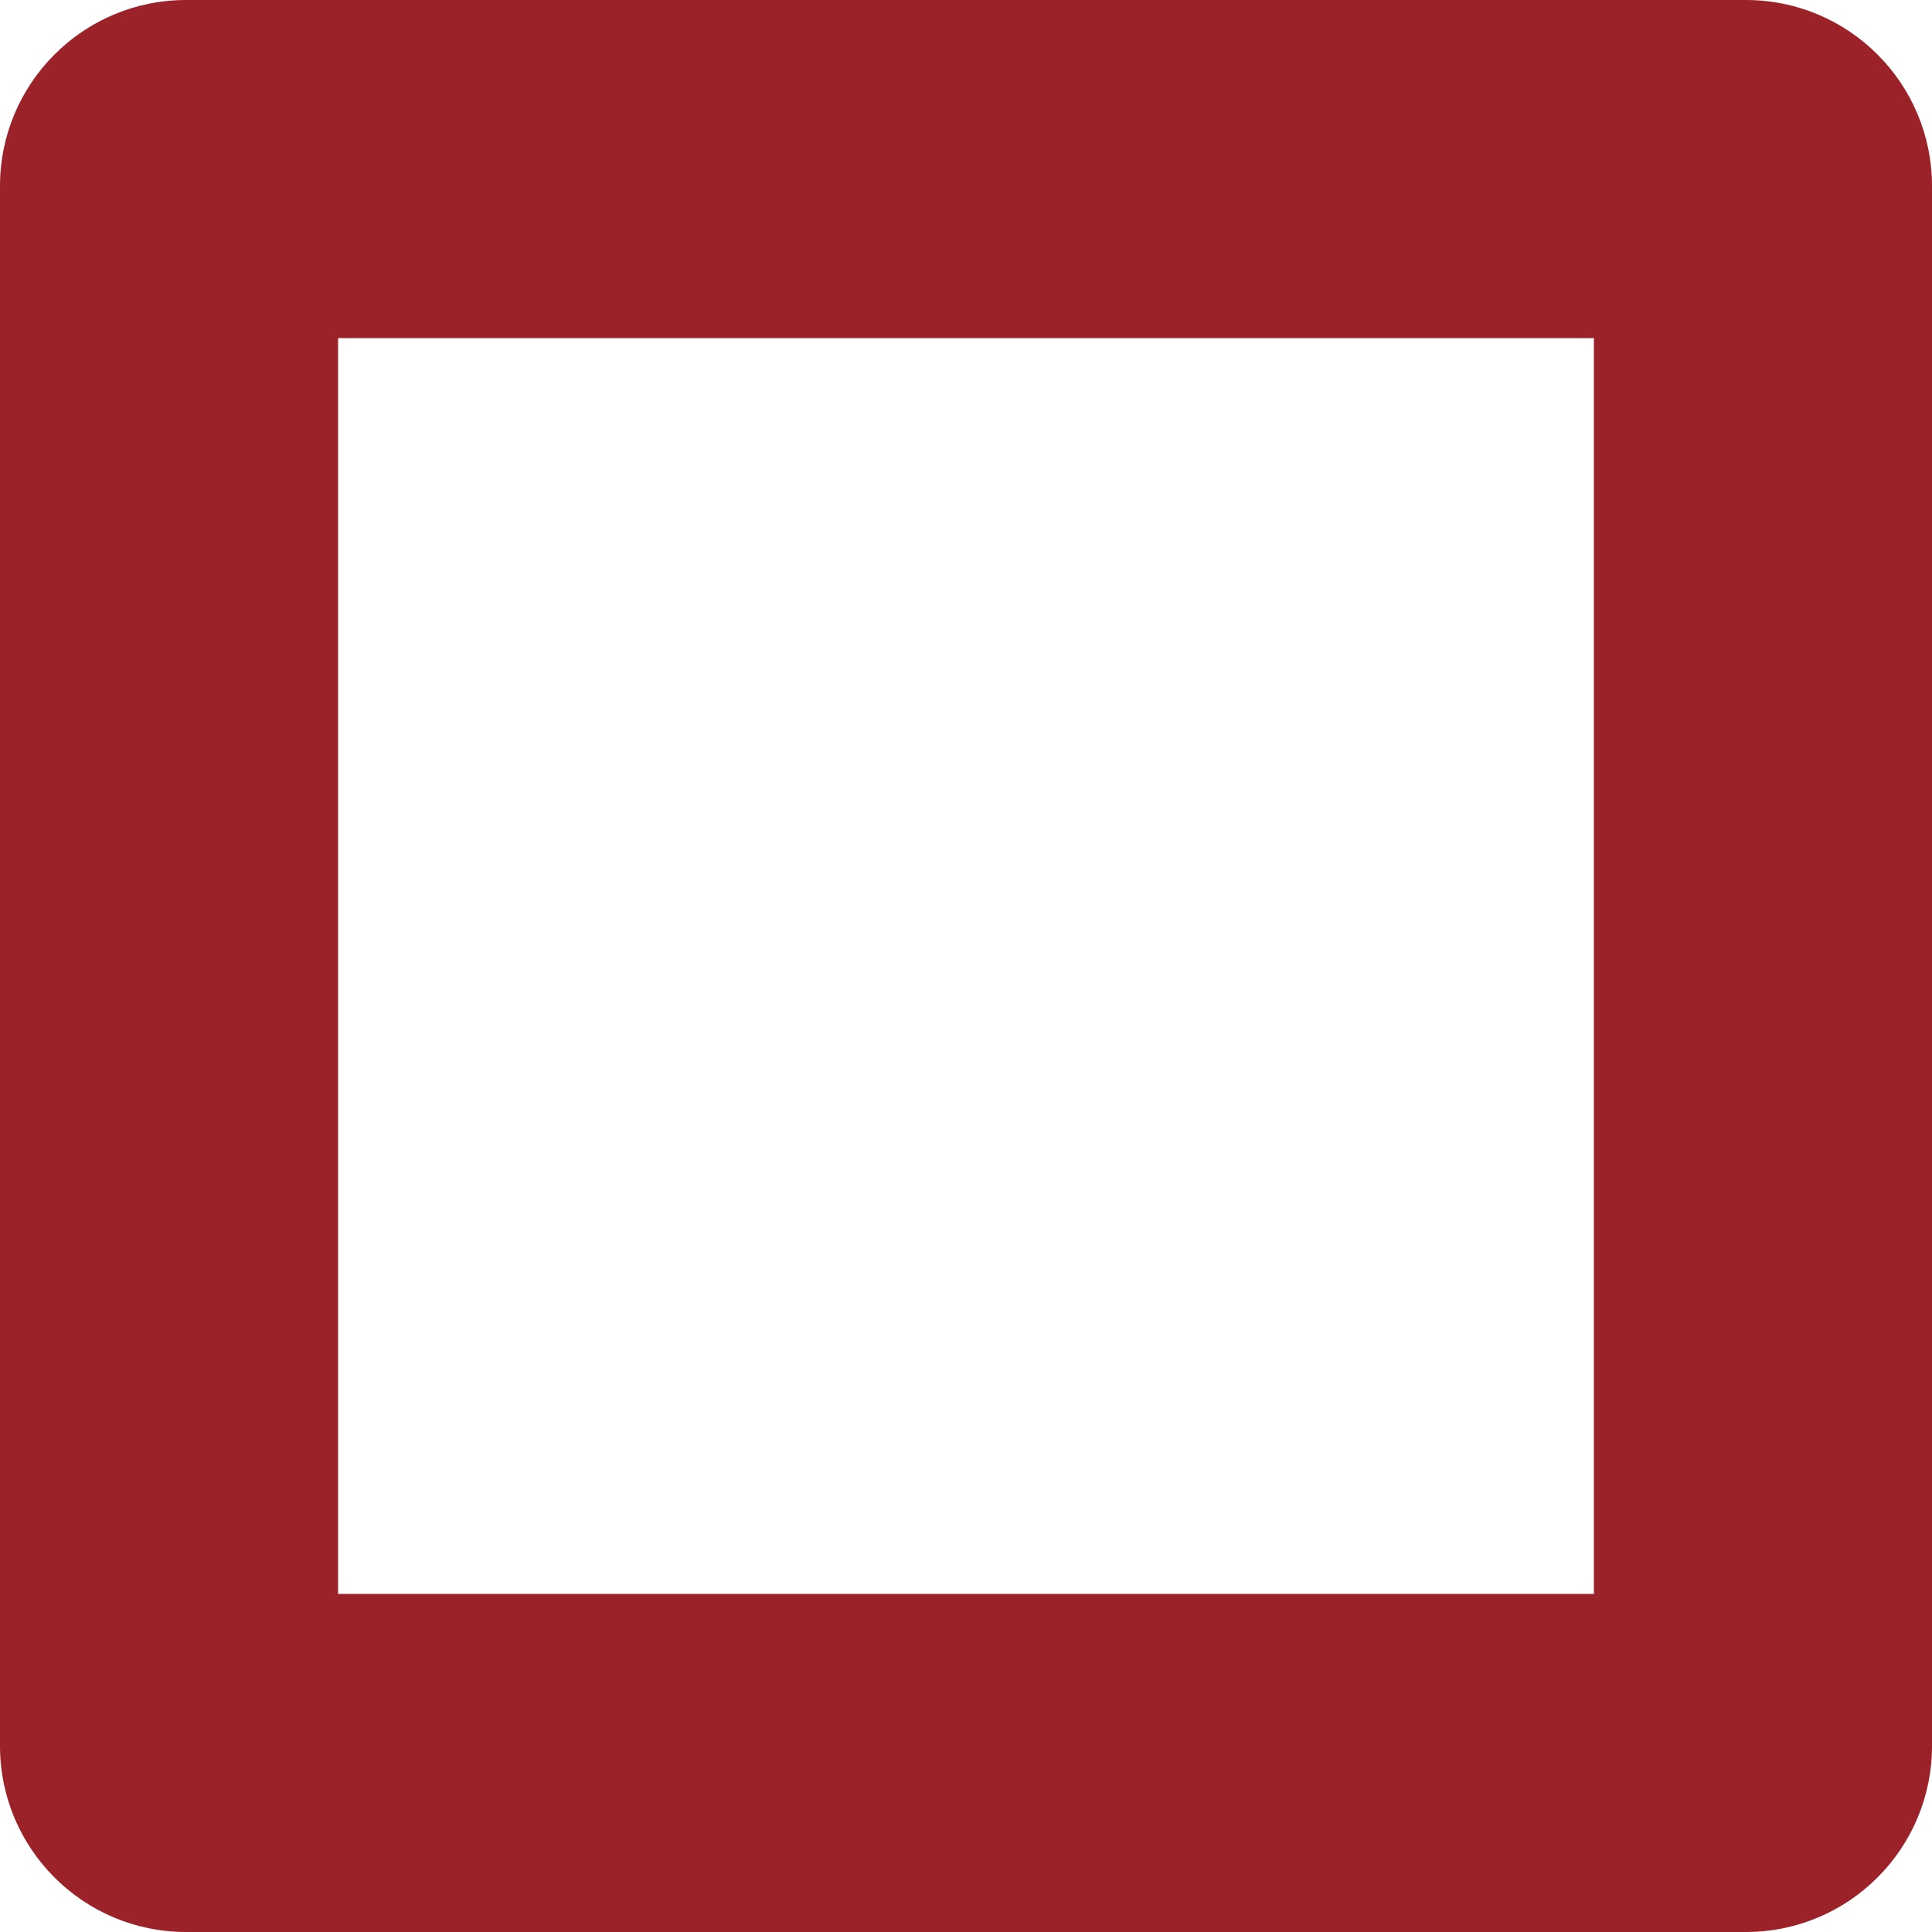
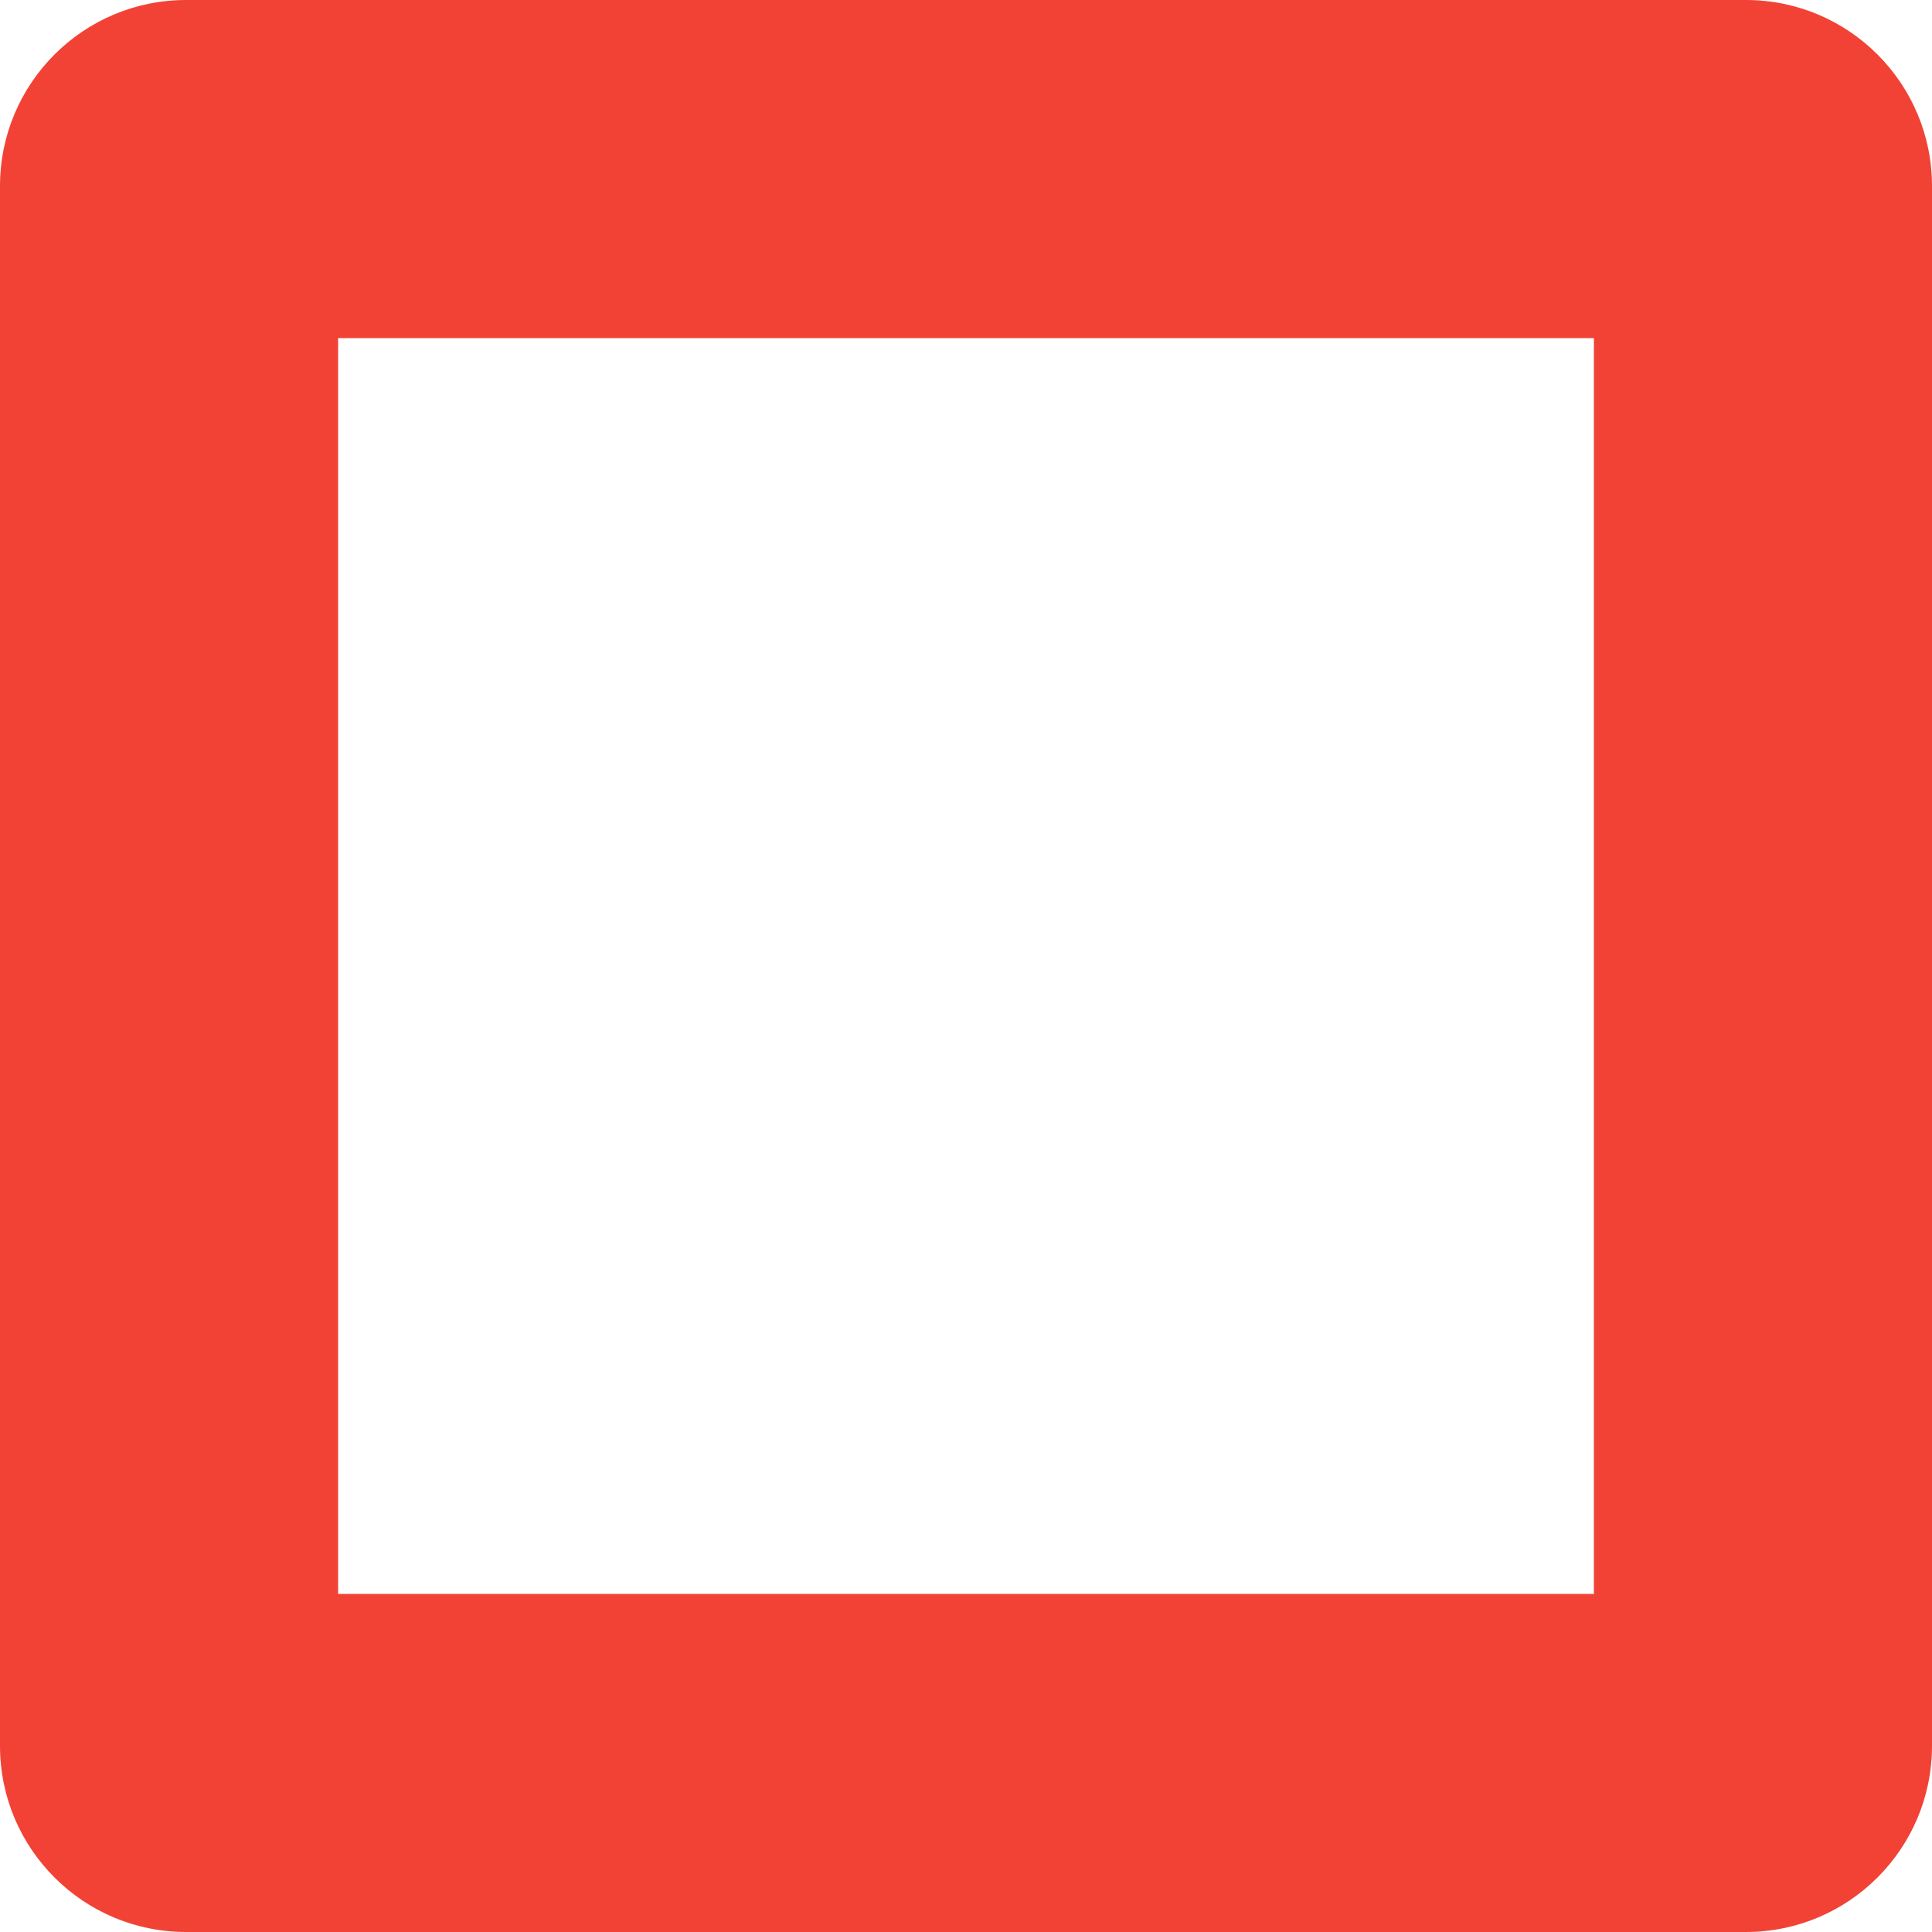
<svg xmlns="http://www.w3.org/2000/svg" version="1.1" x="0px" y="0px" viewBox="0 0 4000 4000" style="enable-background:new 0 0 4000 4000;" xml:space="preserve">
  <style type="text/css">
	.st0{display:none;}
	.st1{display:inline;fill:#E7ECED;}
- 	.st2{display:inline;fill:#9c222a;}
- 	.st3{display:inline;fill:#36454d;}
- 	.st4{display:inline;fill:#627f8c;}
+ 	.st2{display:inline;fill:#f24236;}
+ 	.st3{display:inline;fill:#86a68a;}
+ 	.st4{display:inline;fill:#232620;}
	.st5{display:inline;fill:#366DB6;}
	.st6{display:inline;fill:#F6F6F6;}
	.st7{display:inline;}
- 	.st8{fill:#9c222a;}
+ 	.st8{fill:#f24236;}
</style>
  <g id="Main" class="st0">
    <path class="st1" d="M1772.9,2255.66l-158.15,158.14l158.15,158.14c26.96,26.97,26.96,70.55,0,97.51   c-13.46,13.45-31.11,20.2-48.76,20.2c-17.66,0-35.32-6.75-48.76-20.2l-206.9-206.9c-26.97-26.96-26.97-70.55,0-97.51l206.9-206.9   c26.9-26.97,70.62-26.97,97.52,0C1799.86,2185.11,1799.86,2228.69,1772.9,2255.66z" />
    <path class="st1" d="M2135.23,2156.84l-137.93,482.75c-8.62,30.34-36.2,50.06-66.27,50.06c-6.28,0-12.62-0.89-18.97-2.61   c-36.62-10.49-57.86-48.69-47.38-85.24l137.93-482.76c10.48-36.62,48.61-57.59,85.24-47.45   C2124.46,2082.08,2145.71,2120.28,2135.23,2156.84z" />
    <path class="st1" d="M2531.51,2462.55l-206.9,206.9c-13.44,13.45-31.1,20.2-48.75,20.2c-17.66,0-35.32-6.75-48.76-20.2   c-26.97-26.97-26.97-70.55,0-97.51l158.14-158.14l-158.14-158.14c-26.97-26.97-26.97-70.56,0-97.52c26.9-26.97,70.61-26.97,97.51,0   l206.9,206.9C2558.48,2392.01,2558.48,2435.59,2531.51,2462.55z" />
    <path class="st1" d="M3152.2,2206.89c-70.9,0-135.45-45.17-155.45-113.17c-20.9-70.97-49.1-112.62-83.86-176.42   c-34-62.41-20.76-140.14,29.52-190.41l111.93-111.93l-255.59-255.58l-111.93,111.93c-50.27,50.27-128,63.51-190.41,29.51   c-63.8-34.76-105.45-62.97-176.41-83.86c-67.93-19.93-113.11-84.48-113.11-155.38v-158.14H1793.1v158.14   c0,70.9-45.17,135.44-113.17,155.44c-70.97,20.9-112.62,49.11-176.42,83.86c-62.41,34-140.14,20.76-190.41-29.51l-111.93-111.93   l-255.59,255.58l111.93,111.93c50.28,50.28,63.52,128,29.52,190.42c-34.76,63.79-62.97,105.44-83.86,176.41   c-19.93,67.93-84.48,113.1-155.38,113.1H689.65v413.8H847.8c70.89,0,135.44,45.17,155.44,113.17   c20.9,70.97,49.1,112.62,83.86,176.41c34,62.42,20.76,140.14-29.52,190.42l-111.93,111.93l255.59,255.58l111.93-111.93   c50.27-50.27,128-63.51,190.41-29.51c63.8,34.76,105.45,62.97,176.42,83.86c67.93,19.93,113.1,84.48,113.1,155.38v158.14h413.79   v-158.14c0-70.9,45.18-135.45,113.18-155.45c70.96-20.89,112.61-49.1,176.41-83.86c62.41-34,140.14-20.75,190.41,29.52   l111.93,111.93l255.59-255.59l-111.93-111.92c-50.27-50.28-63.52-128-29.52-190.42c34.76-63.8,62.97-105.44,83.86-176.41   c19.93-67.93,84.49-113.1,155.38-113.1h158.14v-413.8H3152.2z M2000,3172.41c-418.98,0-758.62-339.64-758.62-758.61   c0-418.98,339.64-758.62,758.62-758.62c418.97,0,758.61,339.64,758.61,758.62C2758.61,2832.77,2418.97,3172.41,2000,3172.41z" />
    <path class="st2" d="M3999.99,653.61v173.98H0v2931.02C0,3891.93,108.07,4000,241.38,4000h3517.23   c133.31,0,241.38-108.07,241.39-241.39V655.17C4000,654.65,4000,654.13,3999.99,653.61z M3310.34,2620.69H3152.2   c-70.89,0-135.45,45.17-155.38,113.1c-20.89,70.97-49.1,112.61-83.86,176.41c-34,62.42-20.75,140.14,29.52,190.42l111.93,111.92   l-255.59,255.59l-111.93-111.93c-50.27-50.27-128-63.52-190.41-29.52c-63.8,34.76-105.45,62.97-176.41,83.86   c-68,20-113.18,84.55-113.18,155.45v158.14H1793.1v-158.14c0-70.9-45.17-135.45-113.1-155.38   c-70.97-20.89-112.62-49.1-176.42-83.86c-62.41-34-140.14-20.76-190.41,29.51l-111.93,111.93l-255.59-255.58l111.93-111.93   c50.28-50.28,63.52-128,29.52-190.42c-34.76-63.79-62.96-105.44-83.86-176.41c-20-68-84.55-113.17-155.44-113.17H689.65v-413.8   h158.14c70.9,0,135.45-45.17,155.38-113.1c20.89-70.97,49.1-112.62,83.86-176.41c34-62.42,20.76-140.14-29.52-190.42   l-111.93-111.93l255.59-255.58l111.93,111.93c50.27,50.27,128,63.51,190.41,29.51c63.8-34.75,105.45-62.96,176.42-83.86   c68-20,113.17-84.54,113.17-155.44v-158.14h413.79v158.14c0,70.9,45.18,135.45,113.11,155.38c70.96,20.89,112.61,49.1,176.41,83.86   c62.41,34,140.14,20.76,190.41-29.51l111.93-111.93l255.59,255.58l-111.93,111.93c-50.28,50.27-63.52,128-29.52,190.41   c34.76,63.8,62.96,105.45,83.86,176.42c20,68,84.55,113.17,155.45,113.17h158.14V2620.69z" />
    <path class="st3" d="M3758.62,0H241.38C108.07,0,0,108.07,0,241.39v586.2h3999.99v-586.2C3999.99,108.07,3891.92,0,3758.62,0z    M551.72,551.72H275.86V275.86h275.86V551.72z M1103.44,551.72H827.58V275.86h275.86V551.72z M1655.17,551.72h-275.86V275.86   h275.86V551.72z" />
    <rect x="275.86" y="275.86" class="st4" width="275.86" height="275.86" />
    <rect x="827.58" y="275.86" class="st4" width="275.86" height="275.86" />
    <rect x="1379.31" y="275.86" class="st4" width="275.86" height="275.86" />
    <path class="st5" d="M1772.9,2255.66l-158.15,158.14l158.15,158.14c26.96,26.97,26.96,70.55,0,97.51   c-13.46,13.45-31.11,20.2-48.76,20.2c-17.66,0-35.32-6.75-48.76-20.2l-206.9-206.9c-26.97-26.96-26.97-70.55,0-97.51l206.9-206.9   c26.9-26.97,70.62-26.97,97.52,0C1799.86,2185.11,1799.86,2228.69,1772.9,2255.66z" />
    <path class="st5" d="M2135.23,2156.84l-137.93,482.75c-8.62,30.34-36.2,50.06-66.27,50.06c-6.28,0-12.62-0.89-18.97-2.61   c-36.62-10.49-57.86-48.69-47.38-85.24l137.93-482.76c10.48-36.62,48.61-57.59,85.24-47.45   C2124.46,2082.08,2145.71,2120.28,2135.23,2156.84z" />
    <path class="st5" d="M2531.51,2365.04c26.97,26.97,26.97,70.55,0,97.51l-206.9,206.9c-13.44,13.45-31.1,20.2-48.75,20.2   c-17.66,0-35.32-6.75-48.76-20.2c-26.97-26.97-26.97-70.55,0-97.51l158.14-158.14l-158.14-158.14c-26.97-26.97-26.97-70.56,0-97.52   c26.9-26.97,70.61-26.97,97.51,0L2531.51,2365.04z" />
    <path class="st6" d="M3152.2,2206.89c-70.9,0-135.45-45.17-155.45-113.17c-20.9-70.97-49.1-112.62-83.86-176.42   c-34-62.41-20.76-140.14,29.52-190.41l111.93-111.93l-255.59-255.58l-111.93,111.93c-50.27,50.27-128,63.51-190.41,29.51   c-63.8-34.76-105.45-62.97-176.41-83.86c-67.93-19.93-113.11-84.48-113.11-155.38v-158.14H1793.1v158.14   c0,70.9-45.17,135.44-113.17,155.44c-70.97,20.9-112.62,49.11-176.42,83.86c-62.41,34-140.14,20.76-190.41-29.51l-111.93-111.93   l-255.59,255.58l111.93,111.93c50.28,50.28,63.52,128,29.52,190.42c-34.76,63.79-62.97,105.44-83.86,176.41   c-19.93,67.93-84.48,113.1-155.38,113.1H689.65v413.8H847.8c70.89,0,135.44,45.17,155.44,113.17   c20.9,70.97,49.1,112.62,83.86,176.41c34,62.42,20.76,140.14-29.52,190.42l-111.93,111.93l255.59,255.58l111.93-111.93   c50.27-50.27,128-63.51,190.41-29.51c63.8,34.76,105.45,62.97,176.42,83.86c67.93,19.93,113.1,84.48,113.1,155.38v158.14h413.79   v-158.14c0-70.9,45.18-135.45,113.18-155.45c70.96-20.89,112.61-49.1,176.41-83.86c62.41-34,140.14-20.75,190.41,29.52   l111.93,111.93l255.59-255.59l-111.93-111.92c-50.27-50.28-63.52-128-29.52-190.42c34.76-63.8,62.97-105.44,83.86-176.41   c19.93-67.93,84.49-113.1,155.38-113.1h158.14v-413.8H3152.2z M2000,3172.41c-418.98,0-758.62-339.64-758.62-758.61   c0-418.98,339.64-758.62,758.62-758.62c418.97,0,758.61,339.64,758.61,758.62C2758.61,2832.77,2418.97,3172.41,2000,3172.41z" />
    <path class="st3" d="M2000,1655.18c-418.98,0-758.62,339.64-758.62,758.62c0,418.97,339.64,758.61,758.62,758.61   c418.97,0,758.61-339.64,758.61-758.61C2758.61,1994.82,2418.97,1655.18,2000,1655.18z M1772.9,2571.94   c26.96,26.97,26.96,70.55,0,97.51c-13.46,13.45-31.11,20.2-48.76,20.2c-17.66,0-35.32-6.75-48.76-20.2l-206.9-206.9   c-26.97-26.96-26.97-70.55,0-97.51l206.9-206.9c26.9-26.97,70.62-26.97,97.52,0c26.96,26.97,26.96,70.55,0,97.52l-158.15,158.14   L1772.9,2571.94z M2135.23,2156.84l-137.93,482.75c-8.62,30.34-36.2,50.06-66.27,50.06c-6.28,0-12.62-0.89-18.97-2.61   c-36.62-10.49-57.86-48.69-47.38-85.24l137.93-482.76c10.48-36.62,48.61-57.59,85.24-47.45   C2124.46,2082.08,2145.71,2120.28,2135.23,2156.84z M2531.51,2462.55l-206.9,206.9c-13.44,13.45-31.1,20.2-48.75,20.2   c-17.66,0-35.32-6.75-48.76-20.2c-26.97-26.97-26.97-70.55,0-97.51l158.14-158.14l-158.14-158.14c-26.97-26.97-26.97-70.56,0-97.52   c26.9-26.97,70.61-26.97,97.51,0l206.9,206.9C2558.48,2392.01,2558.48,2435.59,2531.51,2462.55z" />
    <path class="st4" d="M1772.9,2255.66l-158.15,158.14l158.15,158.14c26.96,26.97,26.96,70.55,0,97.51   c-13.46,13.45-31.11,20.2-48.76,20.2c-17.66,0-35.32-6.75-48.76-20.2l-206.9-206.9c-26.97-26.96-26.97-70.55,0-97.51l206.9-206.9   c26.9-26.97,70.62-26.97,97.52,0C1799.86,2185.11,1799.86,2228.69,1772.9,2255.66z" />
    <path class="st4" d="M2135.23,2156.84l-137.93,482.75c-8.62,30.34-36.2,50.06-66.27,50.06c-6.28,0-12.62-0.89-18.97-2.61   c-36.62-10.49-57.86-48.69-47.38-85.24l137.93-482.76c10.48-36.62,48.61-57.59,85.24-47.45   C2124.46,2082.08,2145.71,2120.28,2135.23,2156.84z" />
    <path class="st4" d="M2531.51,2462.55l-206.9,206.9c-13.44,13.45-31.1,20.2-48.75,20.2c-17.66,0-35.32-6.75-48.76-20.2   c-26.97-26.97-26.97-70.55,0-97.51l158.14-158.14l-158.14-158.14c-26.97-26.97-26.97-70.56,0-97.52c26.9-26.97,70.61-26.97,97.51,0   l206.9,206.9C2558.48,2392.01,2558.48,2435.59,2531.51,2462.55z" />
  </g>
  <g id="Quitter" class="st0">
    <g class="st7">
      <path class="st8" d="M3887.46,1174.77c70.65-66,111.26-158.28,112.52-254.96c1.01-96.8-37.84-189.83-107.11-257.47l-480.5-469.81    c-67.26-65.75-157.9-102.08-252.19-100.95c-94.04,1.13-183.67,39.48-249.17,106.86l-904.79,927.42l-892.1-929.31    c-70.28-73.29-166.58-115.54-268.03-117.55c-101.45-2.14-199.64,36.33-272.68,106.61l-464.53,446.3    C38.97,698.92-0.25,791.45,0,888.38c0.25,96.8,39.98,189.21,110.13,255.96l973.81,926.29l-862.18,883.55    c-131.5,134.64-134.64,348.74-7.29,487.66l335.67,364.71c63.99,69.9,153.12,110.76,247.67,114.28    c94.41,3.52,186.44-30.68,255.46-95.42l945.65-884.43l922.65,877.51c68.52,65.25,159.91,100.2,254.45,97.05    c94.54-2.64,183.93-43.25,248.8-112.52l338.31-361.69c128.48-137.91,127.48-352.01-2.89-487.79l-839.8-875.5L3887.46,1174.77z" />
    </g>
  </g>
  <g id="Reduire" class="st0">
    <path class="st2" d="M0,2284.82v-569.64c0-212.78,172.49-385.26,385.26-385.26h3229.47c212.78,0,385.26,172.49,385.26,385.26   v569.64c0,212.78-172.49,385.26-385.26,385.26H385.26C172.49,2670.08,0,2497.59,0,2284.82z" />
  </g>
  <g id="Agrandir">
    <g>
      <path class="st8" d="M3300,700v2600H700V700H3300 M3614.73,0H385.27C172.49,0,0,172.49,0,385.27v3229.47    C0,3827.51,172.49,4000,385.27,4000h3229.47c212.78,0,385.27-172.49,385.27-385.27V385.27C4000,172.49,3827.51,0,3614.73,0    L3614.73,0z" />
    </g>
  </g>
</svg>
